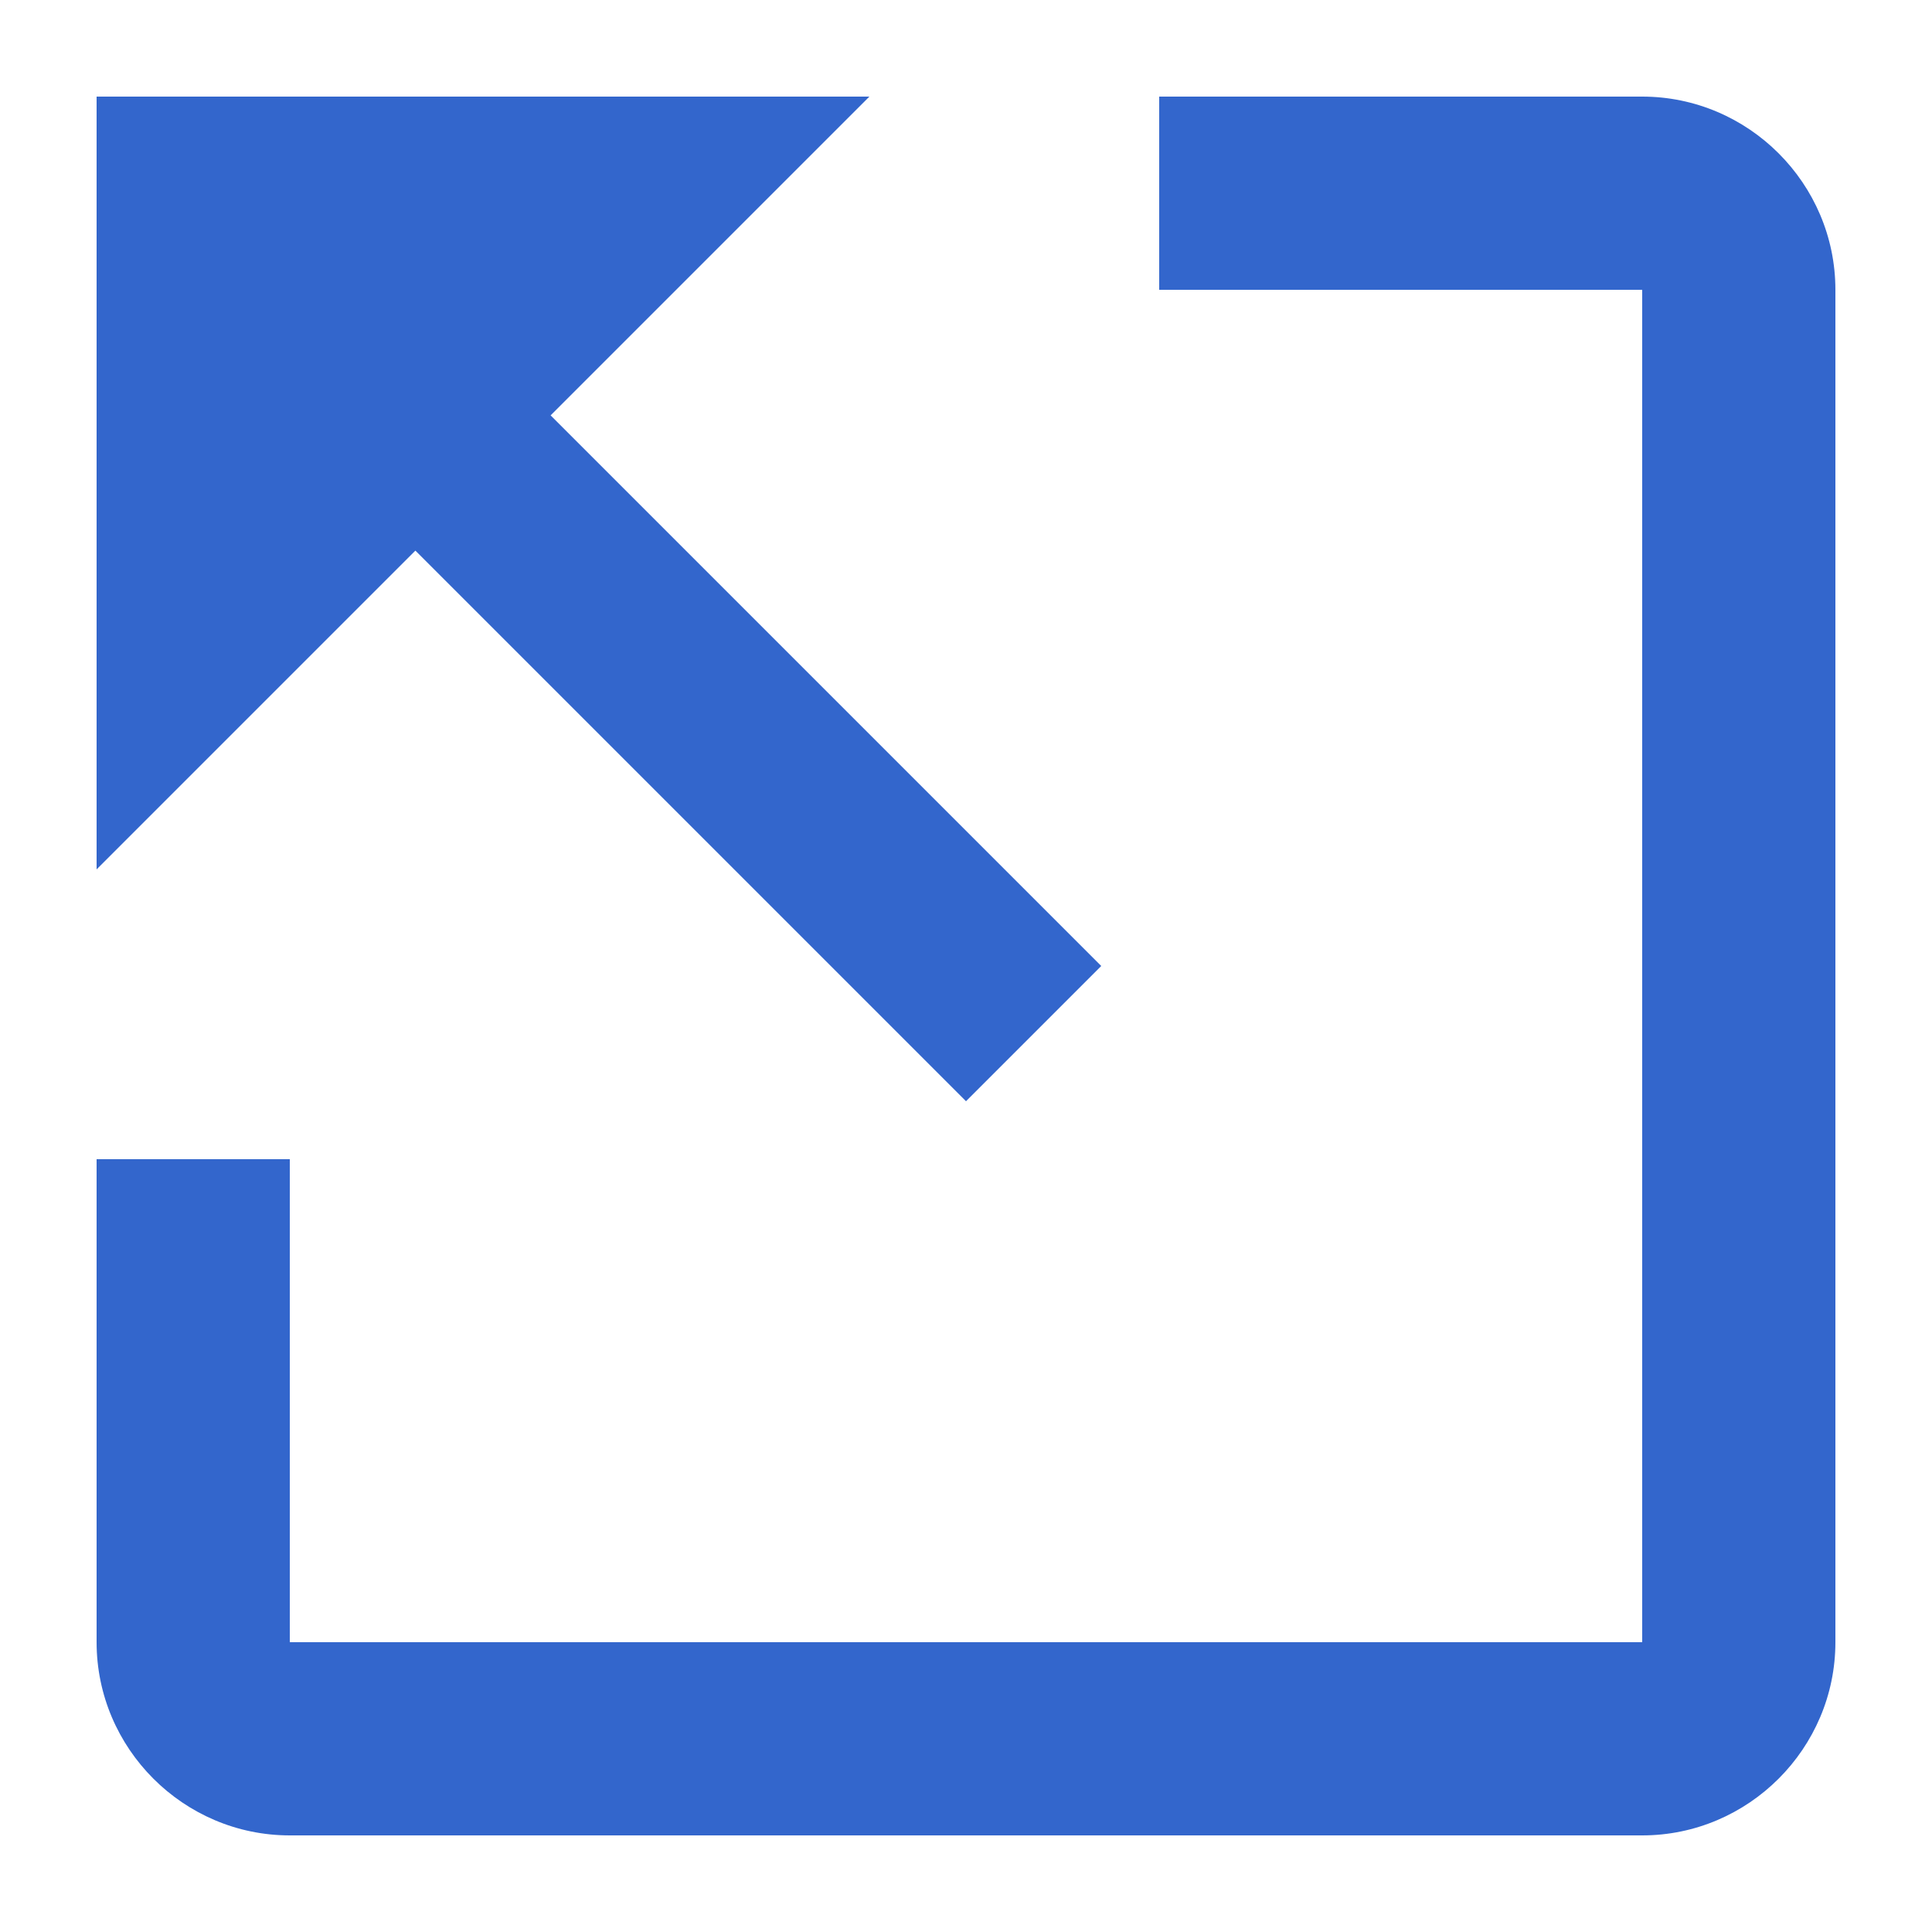
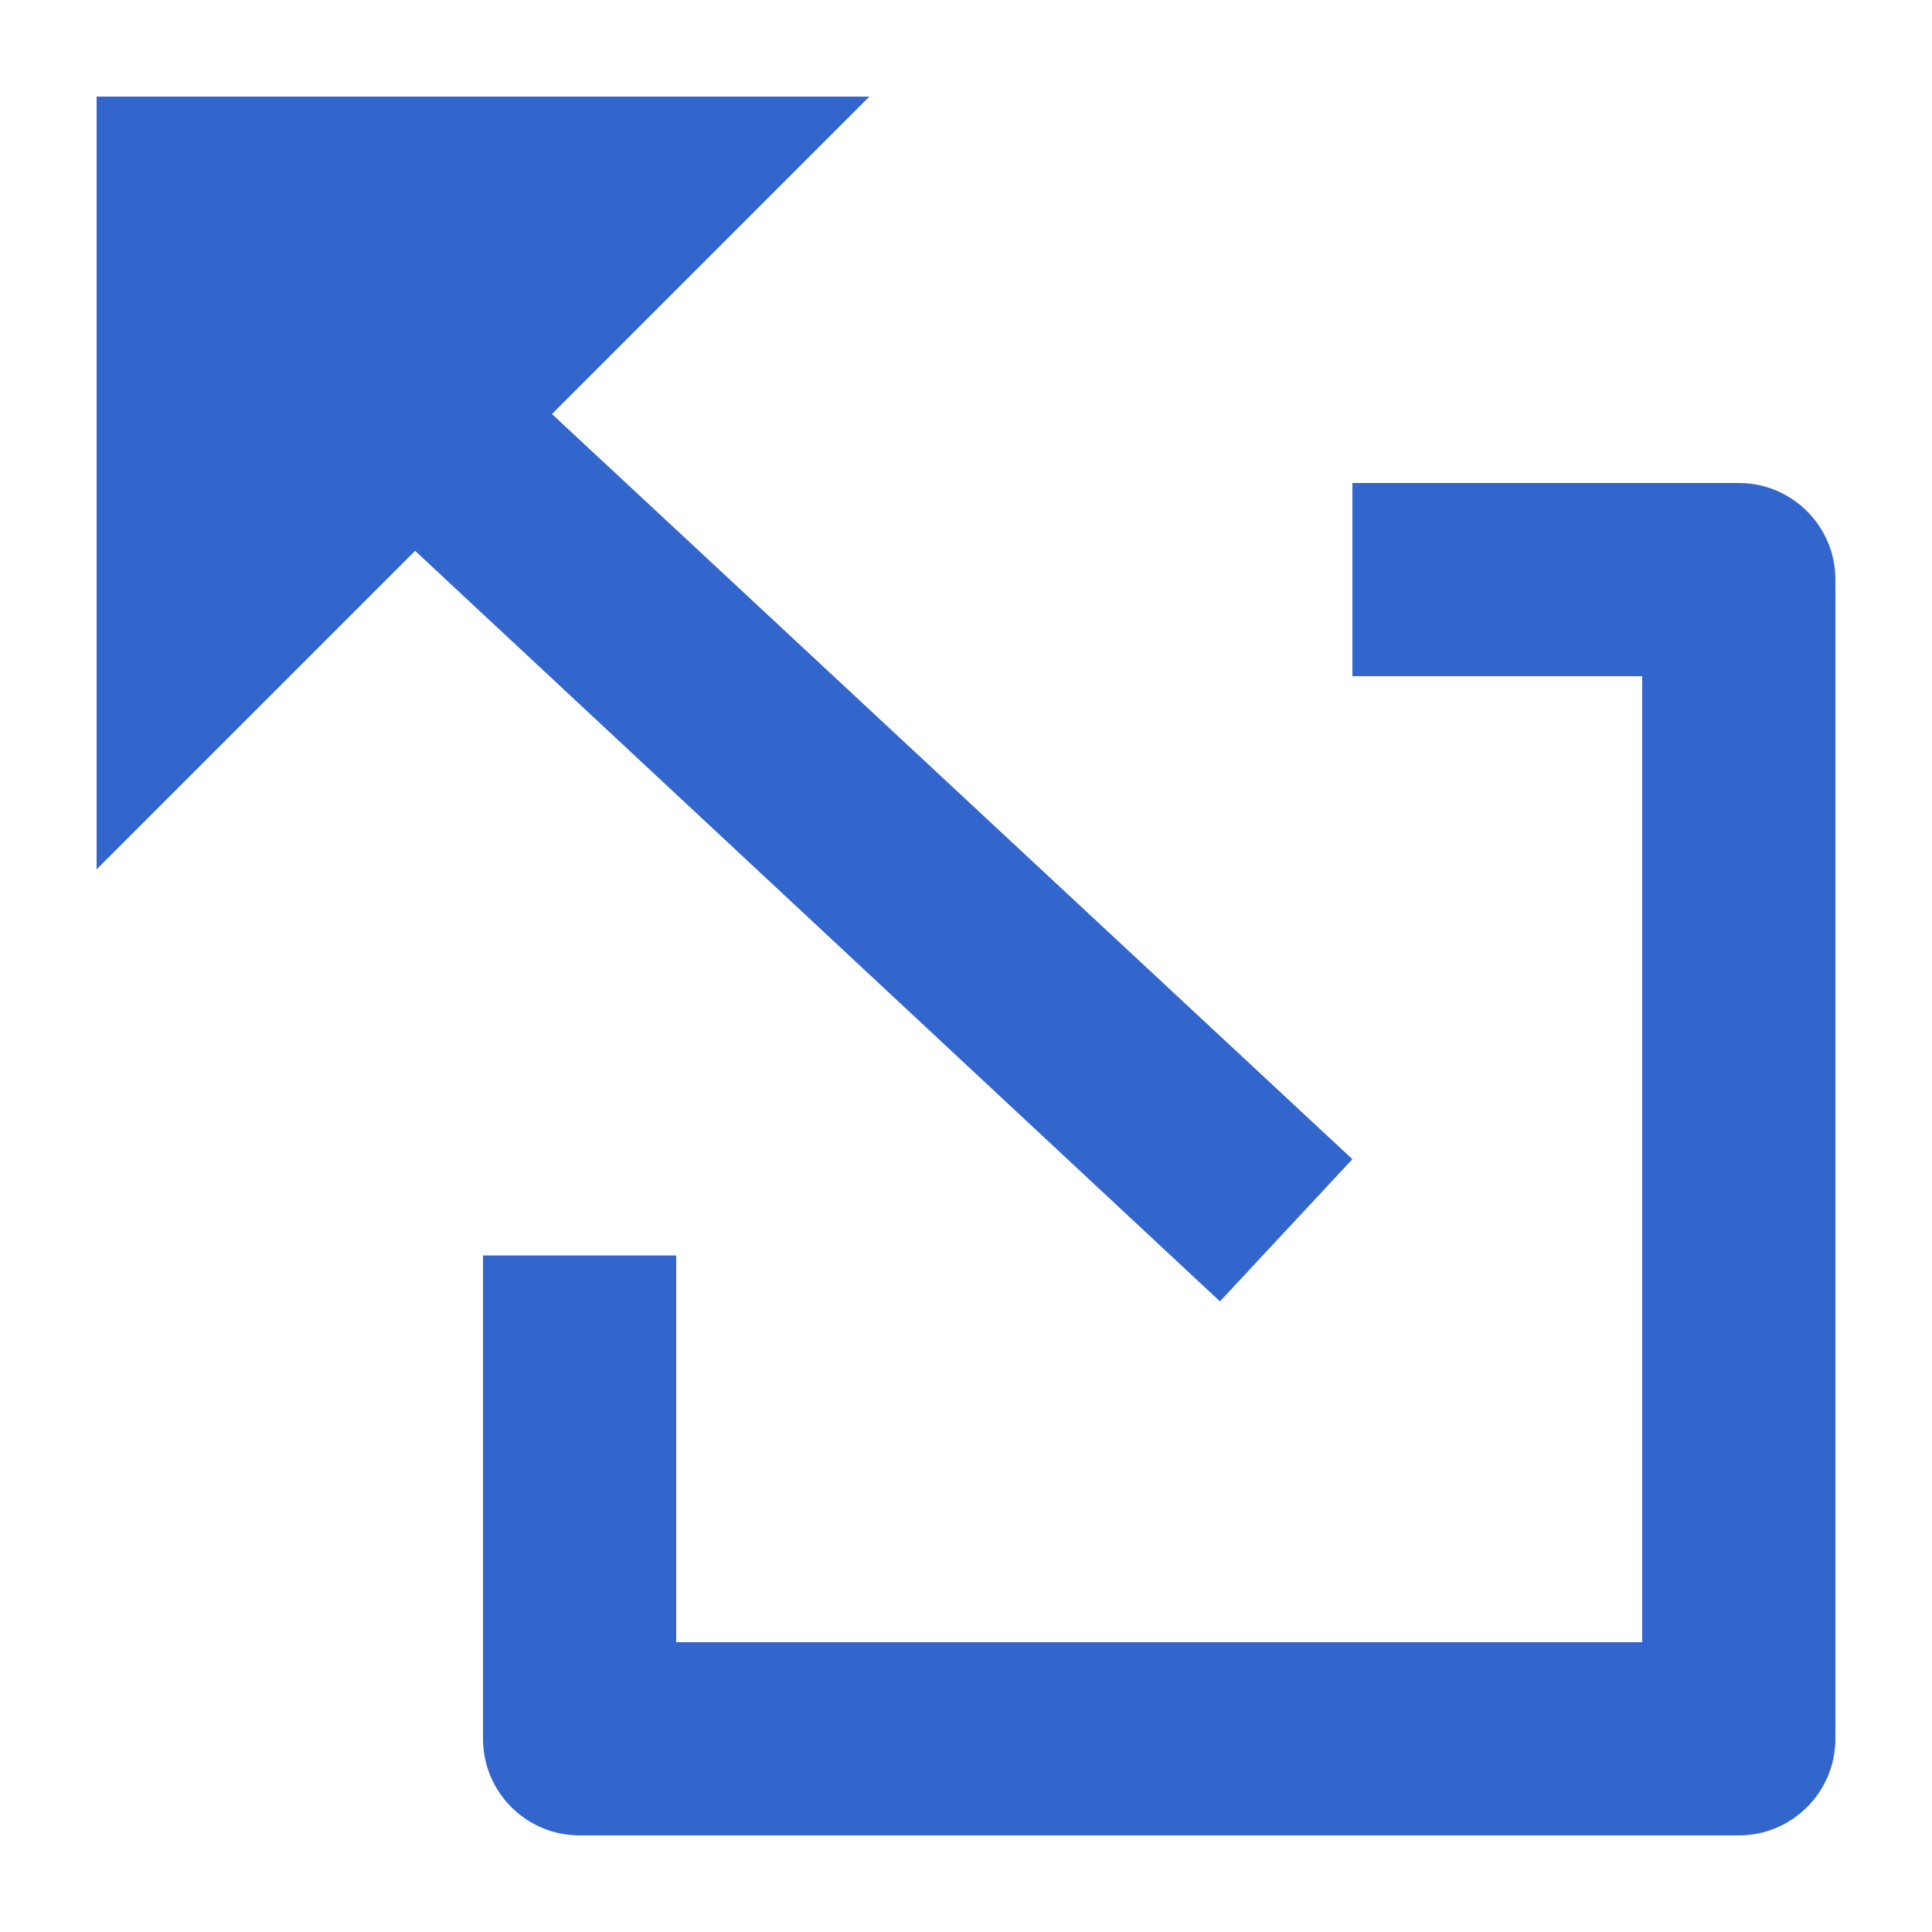
<svg xmlns="http://www.w3.org/2000/svg" width="20" height="20" viewBox="0 0 20 20">
-   <g fill="#36c">
-     <path d="M3 12H1v5c0 1.1.9 2 2 2h14c1.1 0 2-.9 2-2V3c0-1.1-.9-2-2-2h-5v2h5v14H3z" />
-     <path d="m1 9 3.3-3.3 5.7 5.7 1.4-1.4-5.7-5.7L9 1H1z" />
-   </g>
+   <path fill="#36c" d="M1 1h8L5.714 4.286 14 12l-1.371 1.472-8.332-7.77-.007.008L1 9zm17 4h-4v2h3v10H7v-4.004H5V18a1 1 0 0 0 1 1h12a1 1 0 0 0 1-1V6a1 1 0 0 0-1-1" />
</svg>
